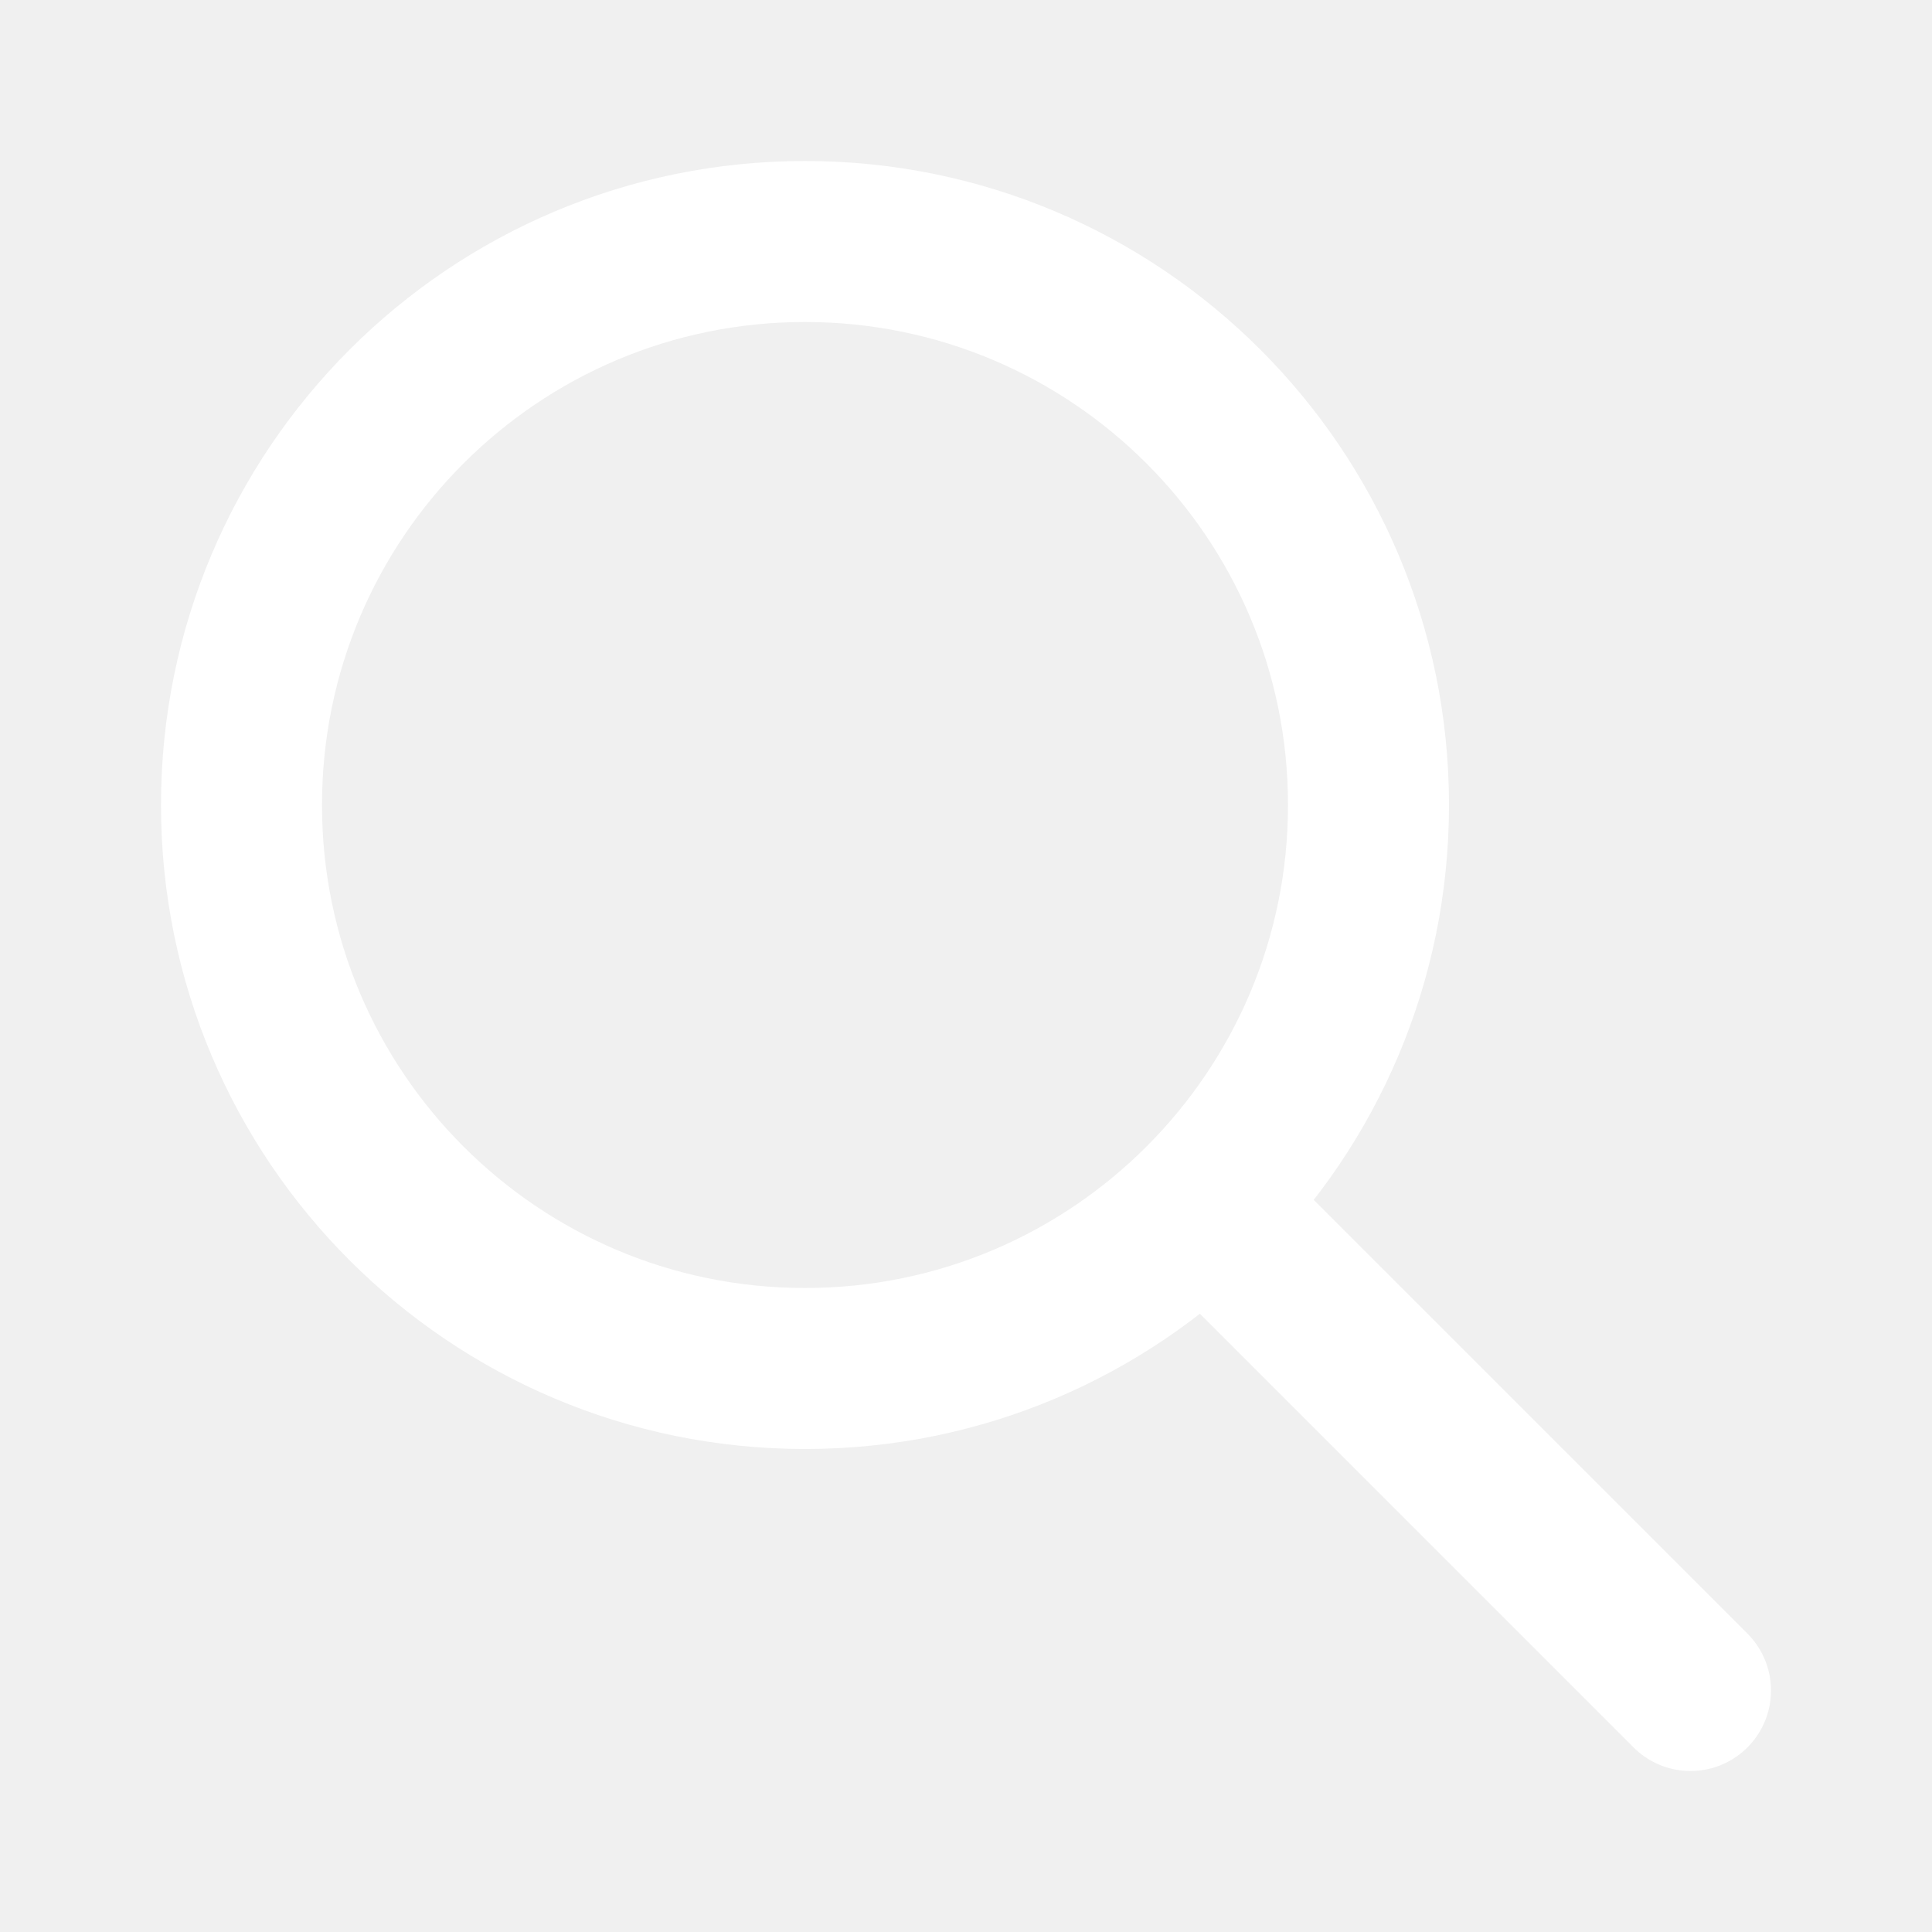
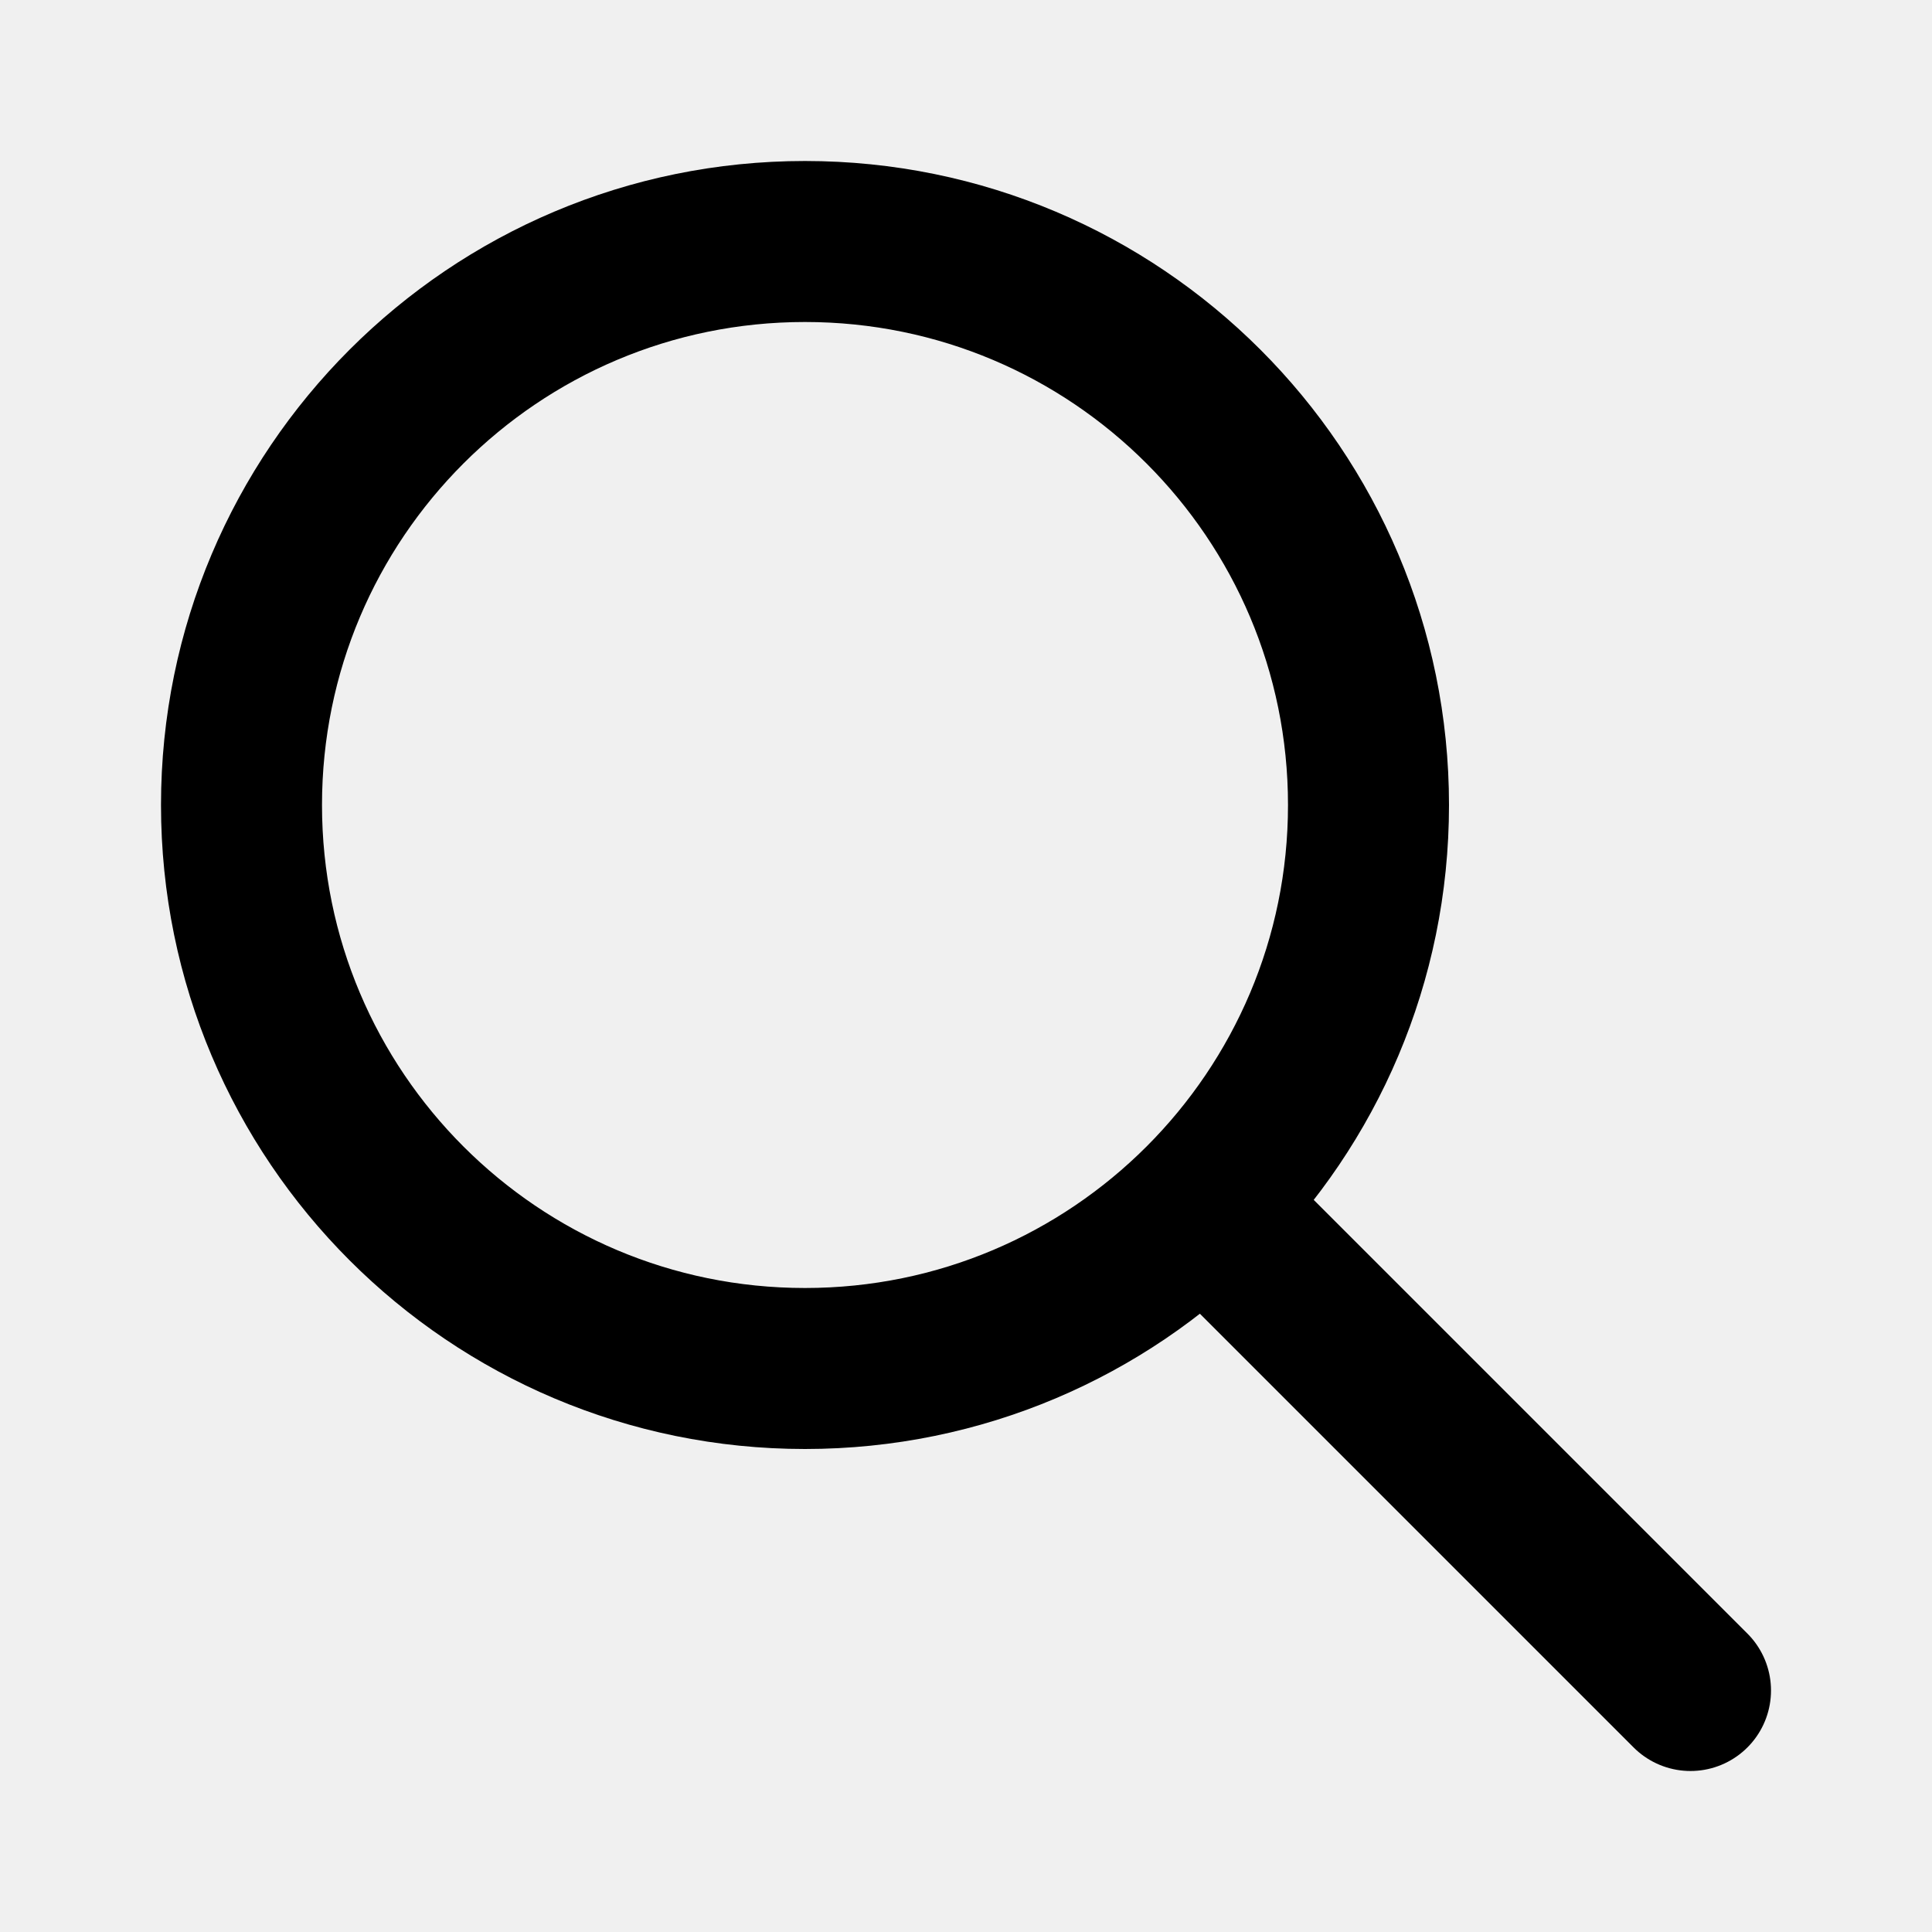
<svg xmlns="http://www.w3.org/2000/svg" width="24" height="24" viewBox="0 0 24 24" fill="none">
-   <path d="M15 15L21 21M10 17C6.134 17 3 13.866 3 10C3 6.134 6.134 3 10 3C13.866 3 17 6.134 17 10C17 13.866 13.866 17 10 17Z" stroke="white" stroke-width="2" stroke-linecap="round" stroke-linejoin="round" />
+   <path d="M15 15L21 21M10 17C6.134 17 3 13.866 3 10C3 6.134 6.134 3 10 3C13.866 3 17 6.134 17 10C17 13.866 13.866 17 10 17Z" stroke="currentColor" stroke-width="2" stroke-linecap="round" stroke-linejoin="round" />
</svg>
